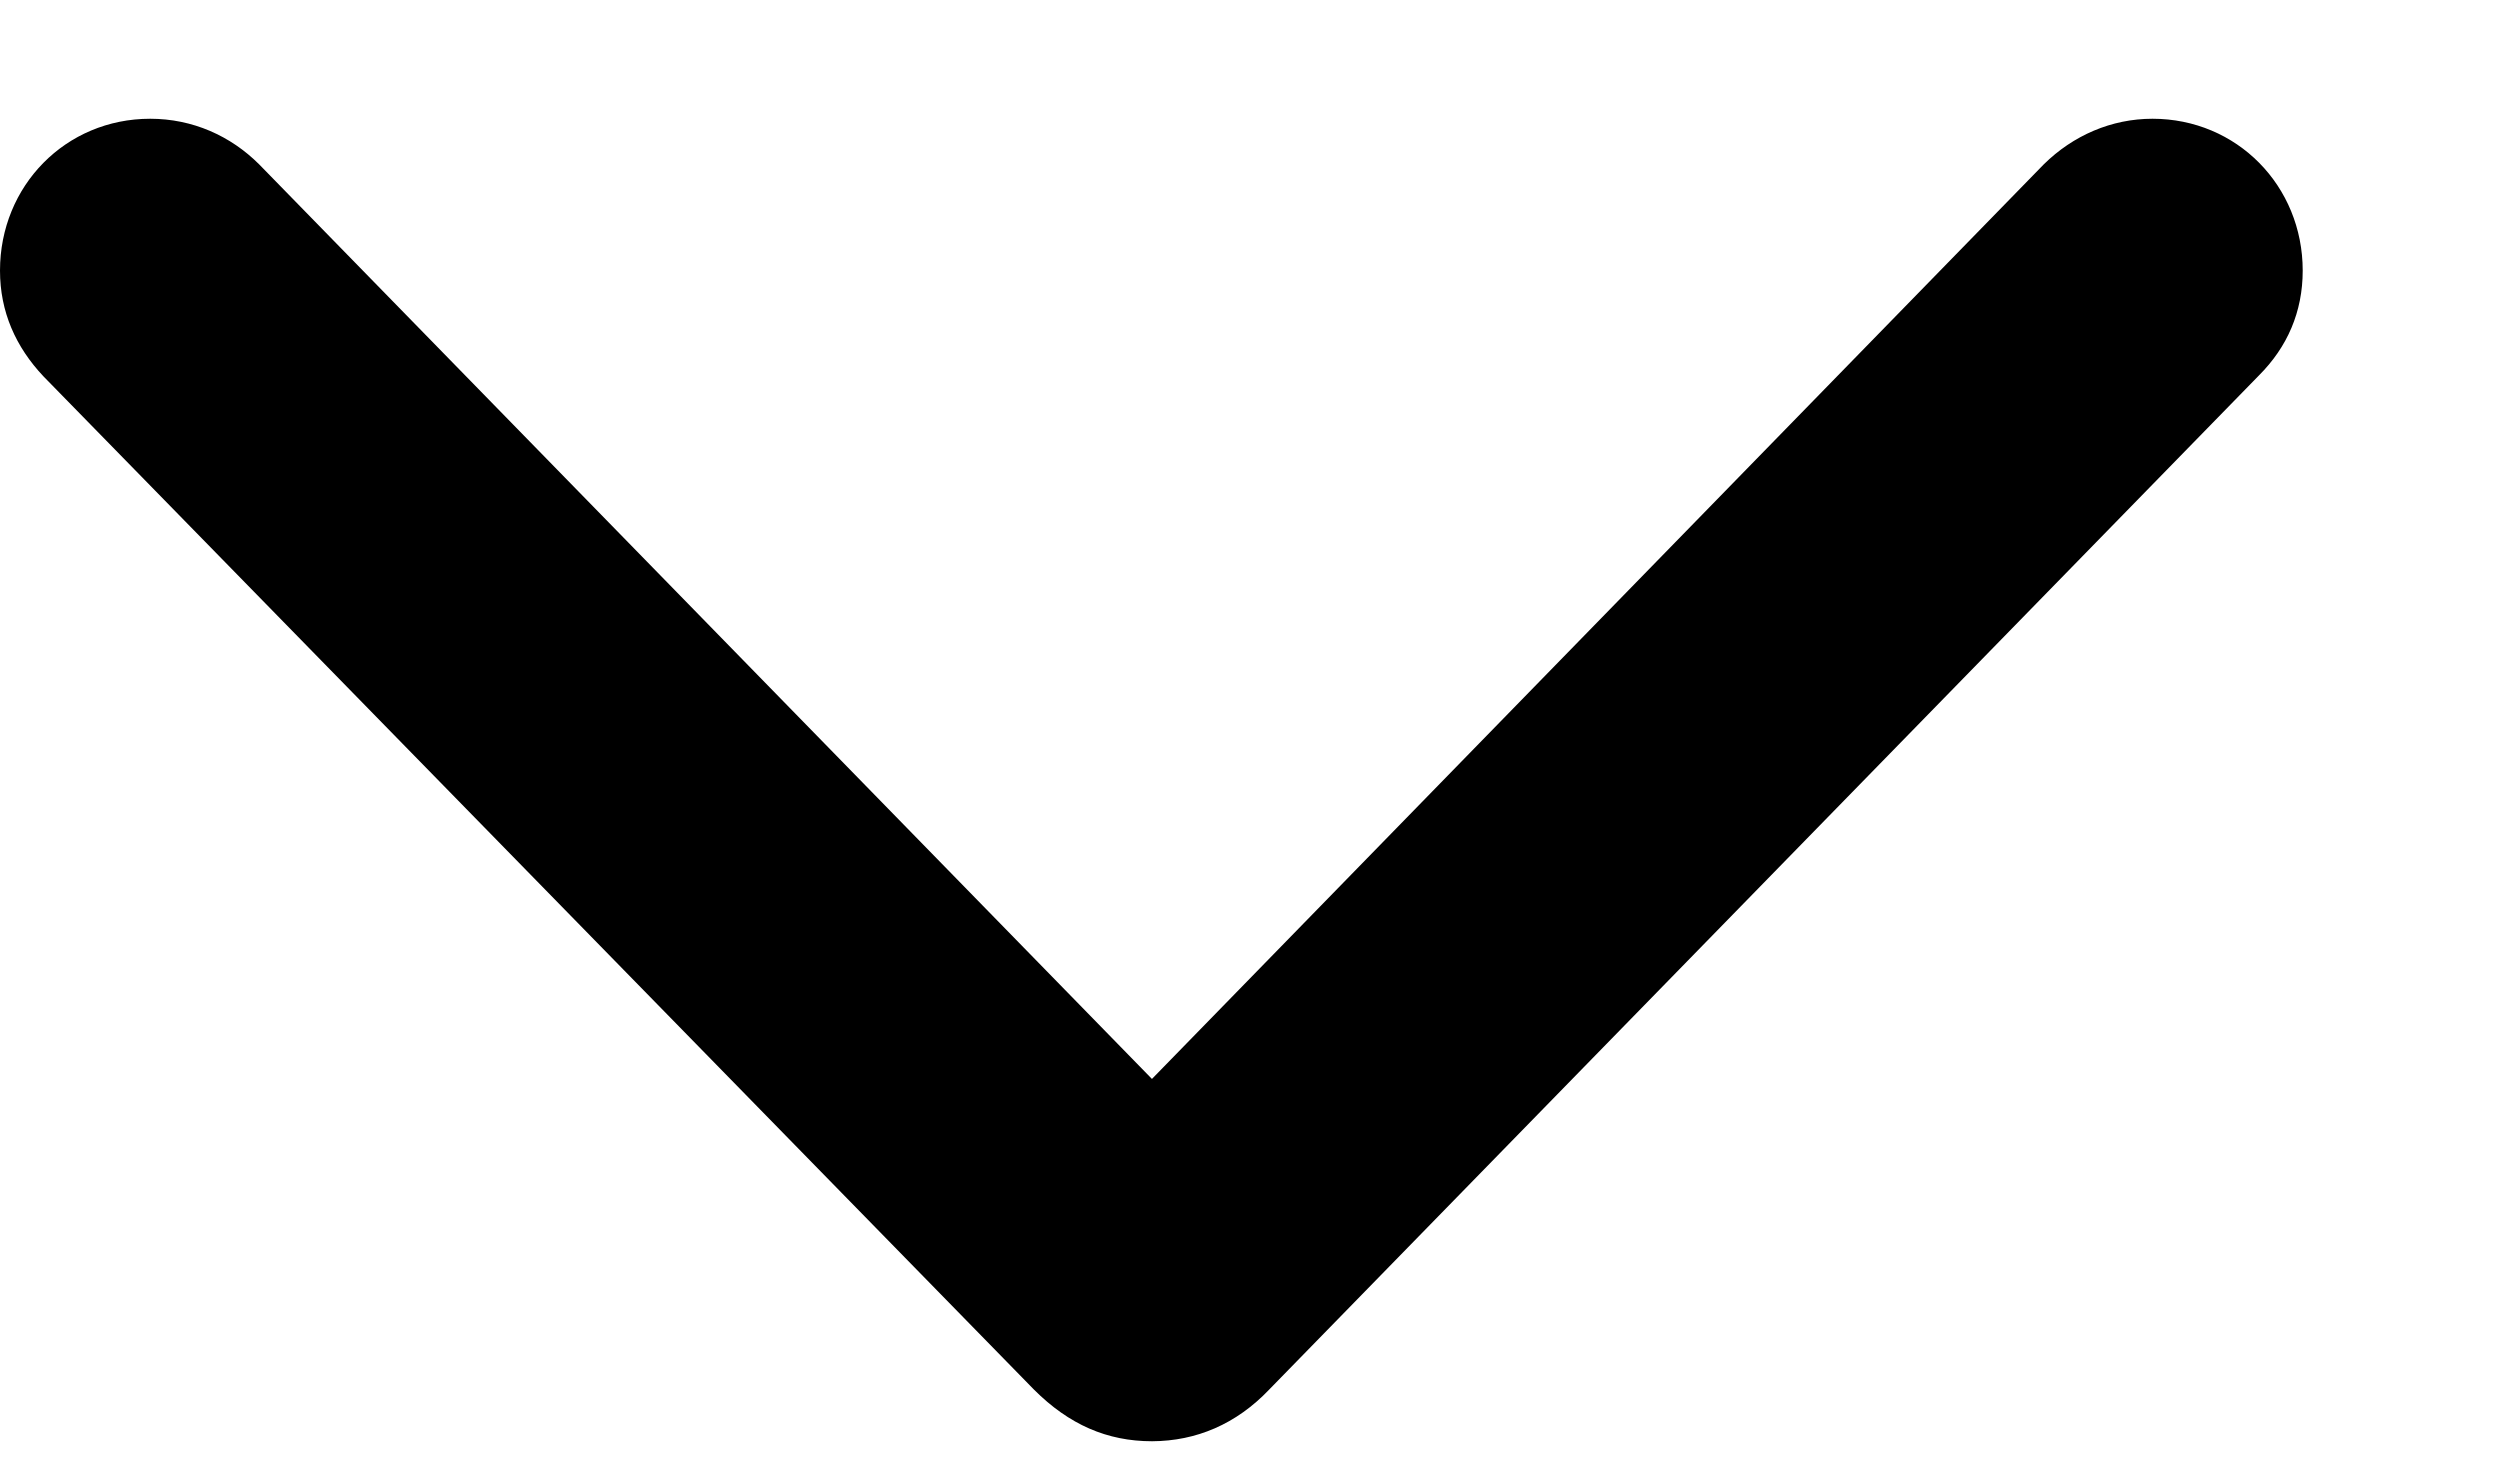
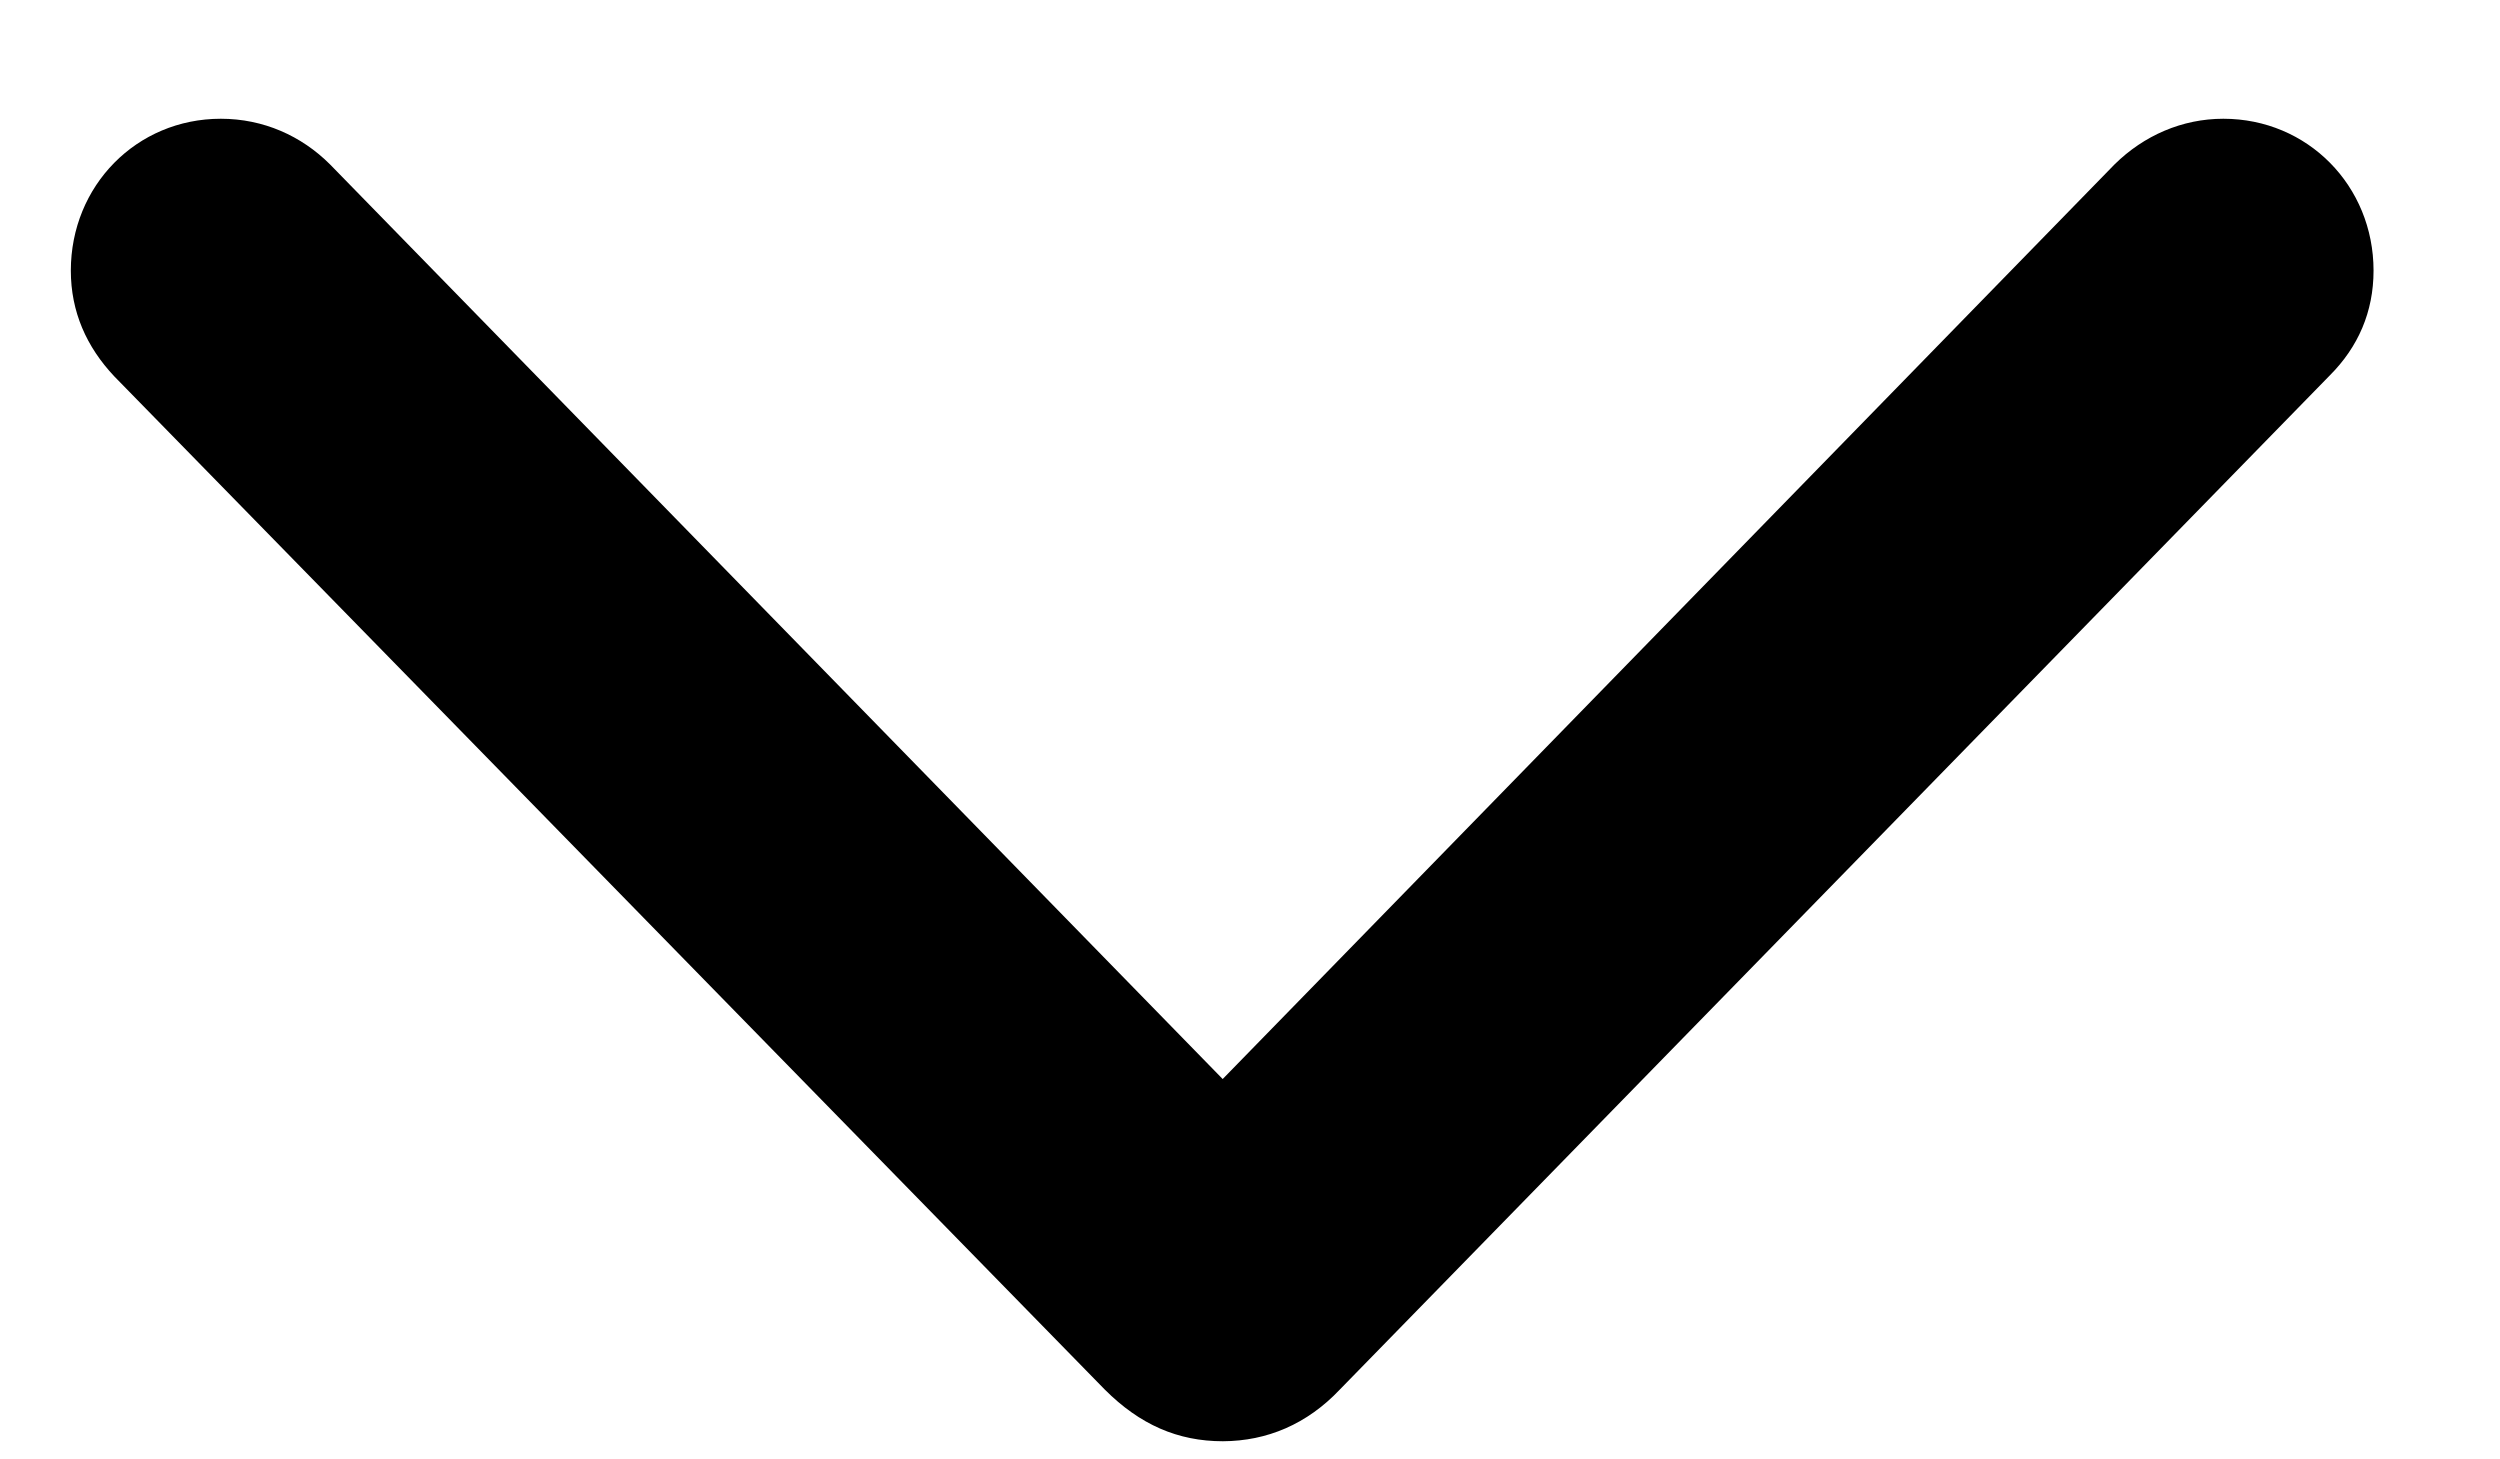
<svg xmlns="http://www.w3.org/2000/svg" width="12" height="7" viewBox="0 0 12 7" fill="none">
-   <path d="M5.53 6.918C5.742 6.917 5.934 6.836 6.092 6.67L10.843 1.802C10.979 1.666 11.053 1.497 11.053 1.299C11.053 0.892 10.737 0.57 10.332 0.57C10.135 0.57 9.951 0.65 9.81 0.789L5.224 5.492H5.835L1.244 0.789C1.107 0.652 0.924 0.57 0.721 0.57C0.315 0.57 0 0.892 0 1.299C0 1.496 0.075 1.665 0.209 1.807L4.963 6.67C5.131 6.838 5.314 6.918 5.53 6.918Z" fill="black" />
+   <path d="M5.87 6.918C6.082 6.917 6.274 6.836 6.431 6.67L11.183 1.802C11.319 1.666 11.393 1.497 11.393 1.299C11.393 0.892 11.077 0.57 10.672 0.57C10.475 0.57 10.291 0.65 10.15 0.789L5.564 5.492H6.174L1.584 0.789C1.447 0.652 1.264 0.57 1.06 0.57C0.655 0.57 0.34 0.892 0.34 1.299C0.34 1.496 0.415 1.665 0.549 1.807L5.303 6.67C5.471 6.838 5.653 6.918 5.87 6.918Z" fill="black" />
</svg>
